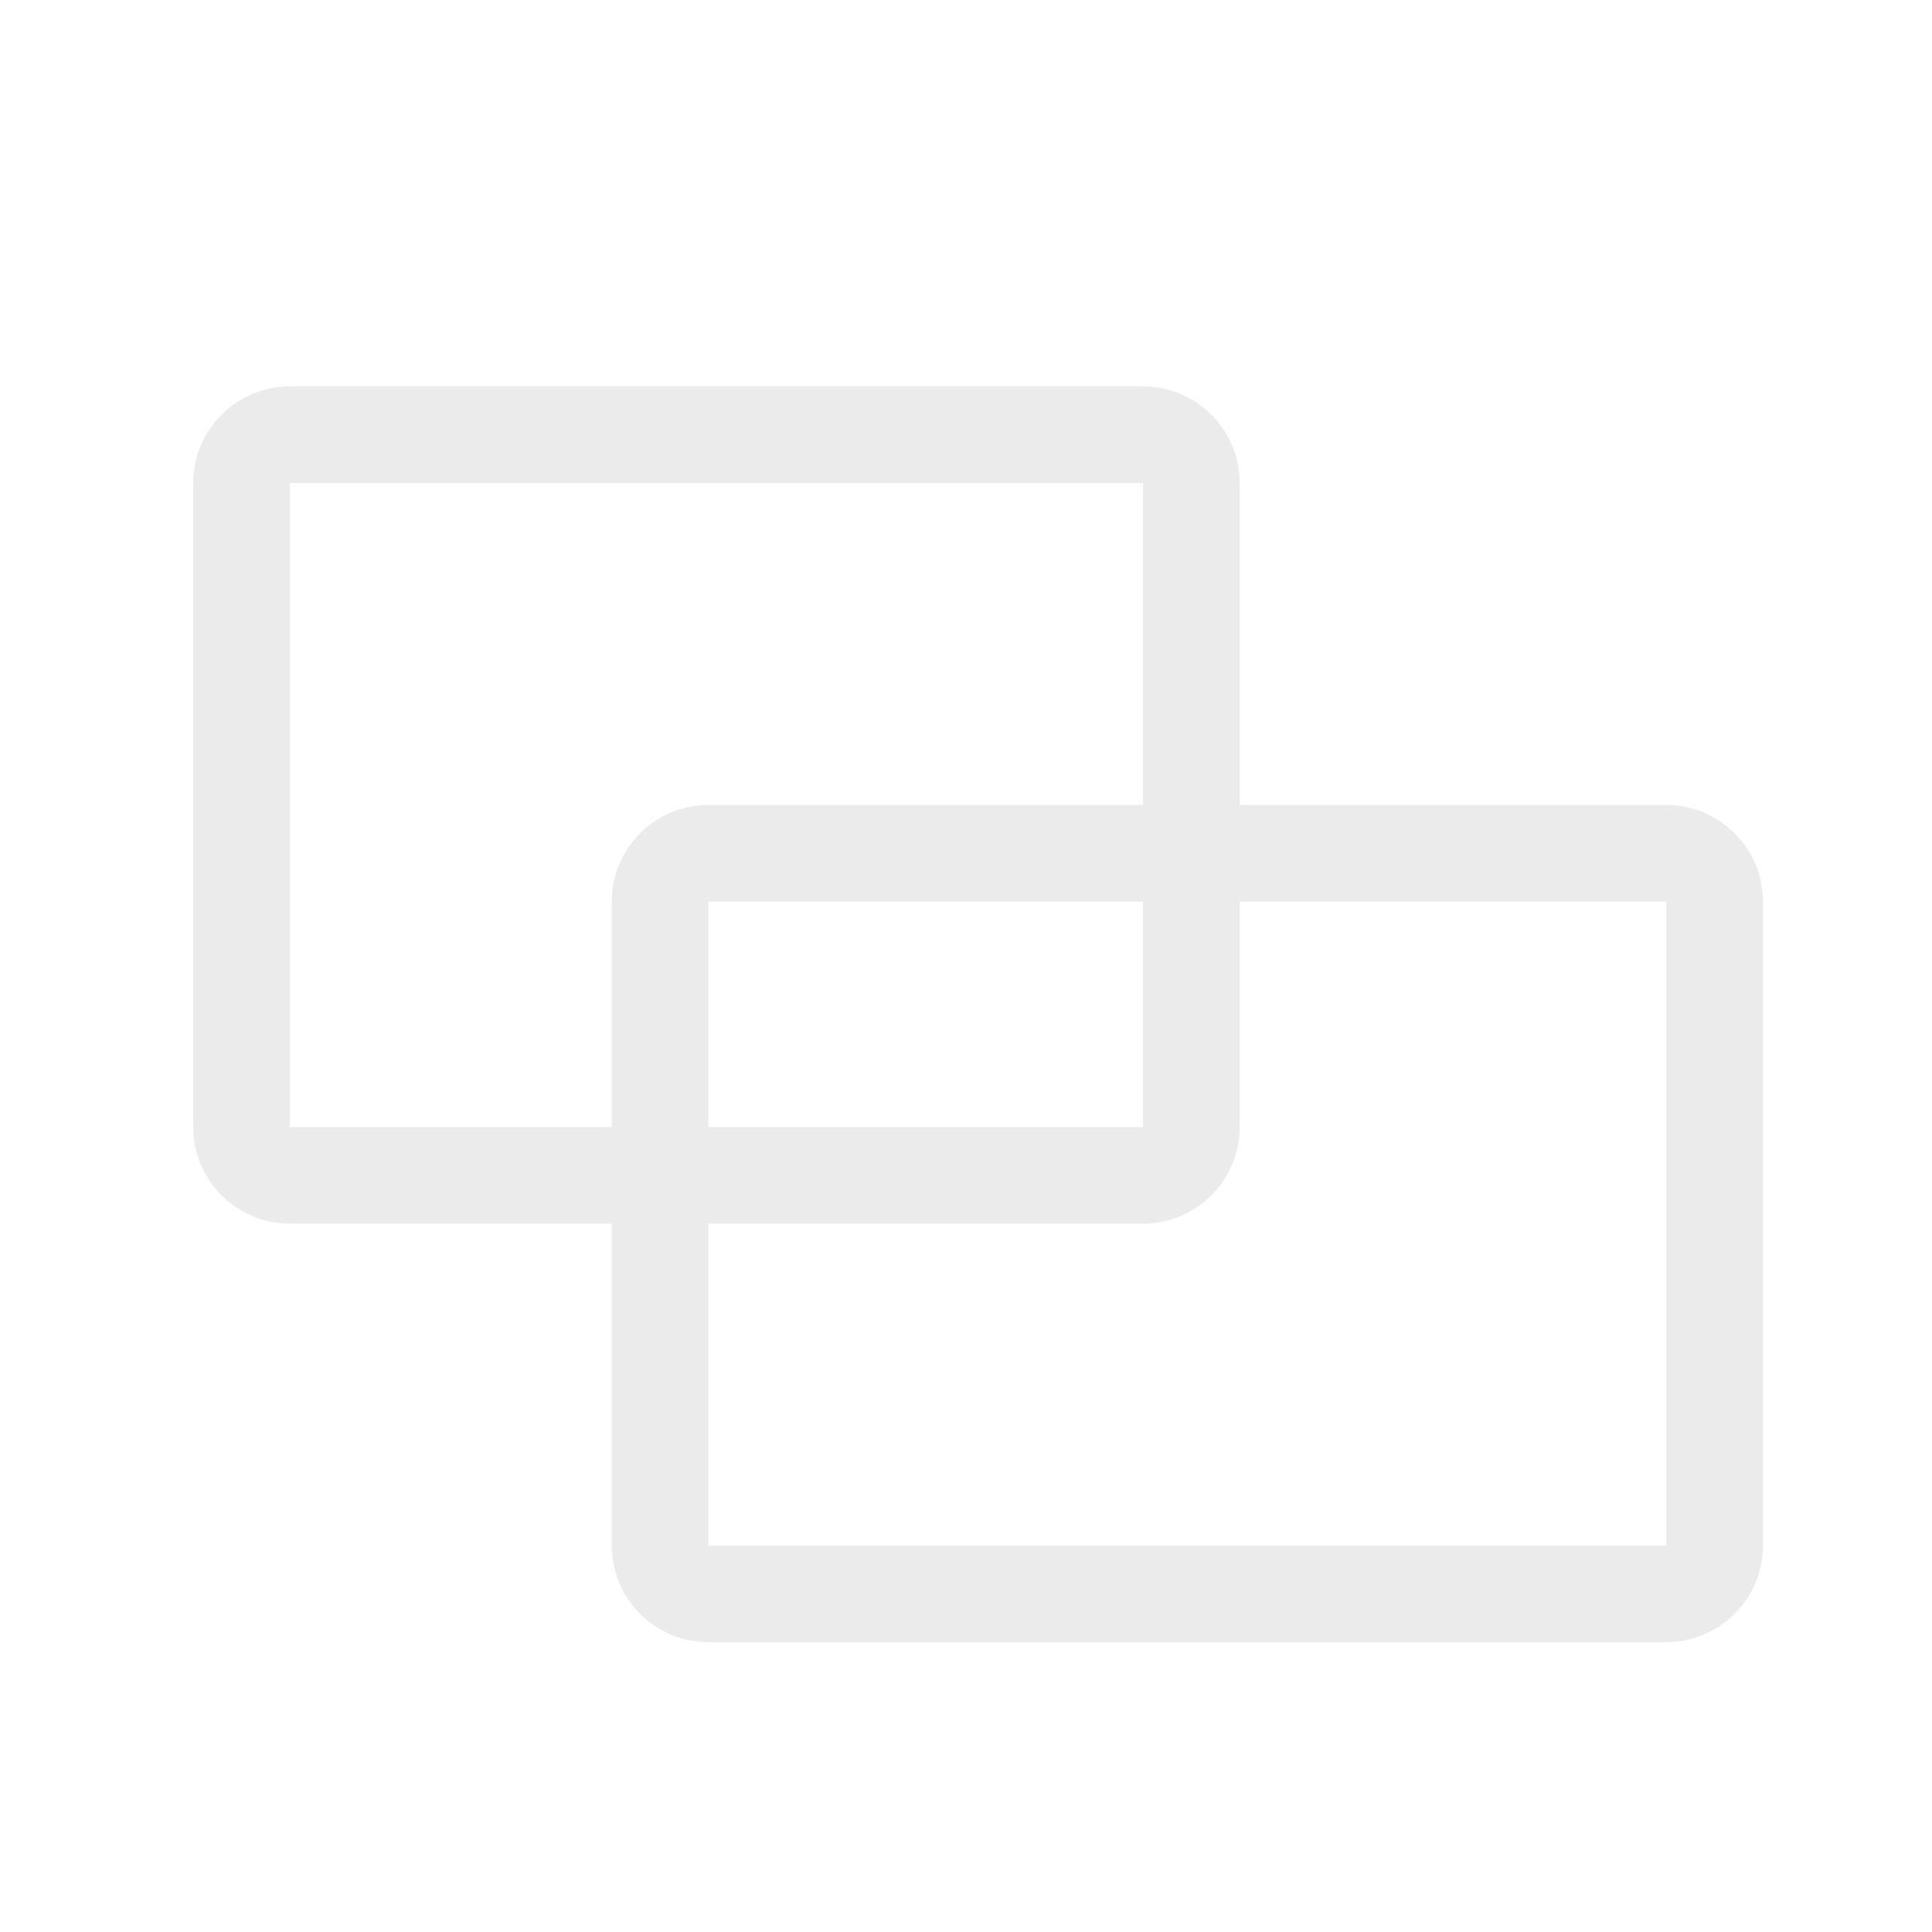
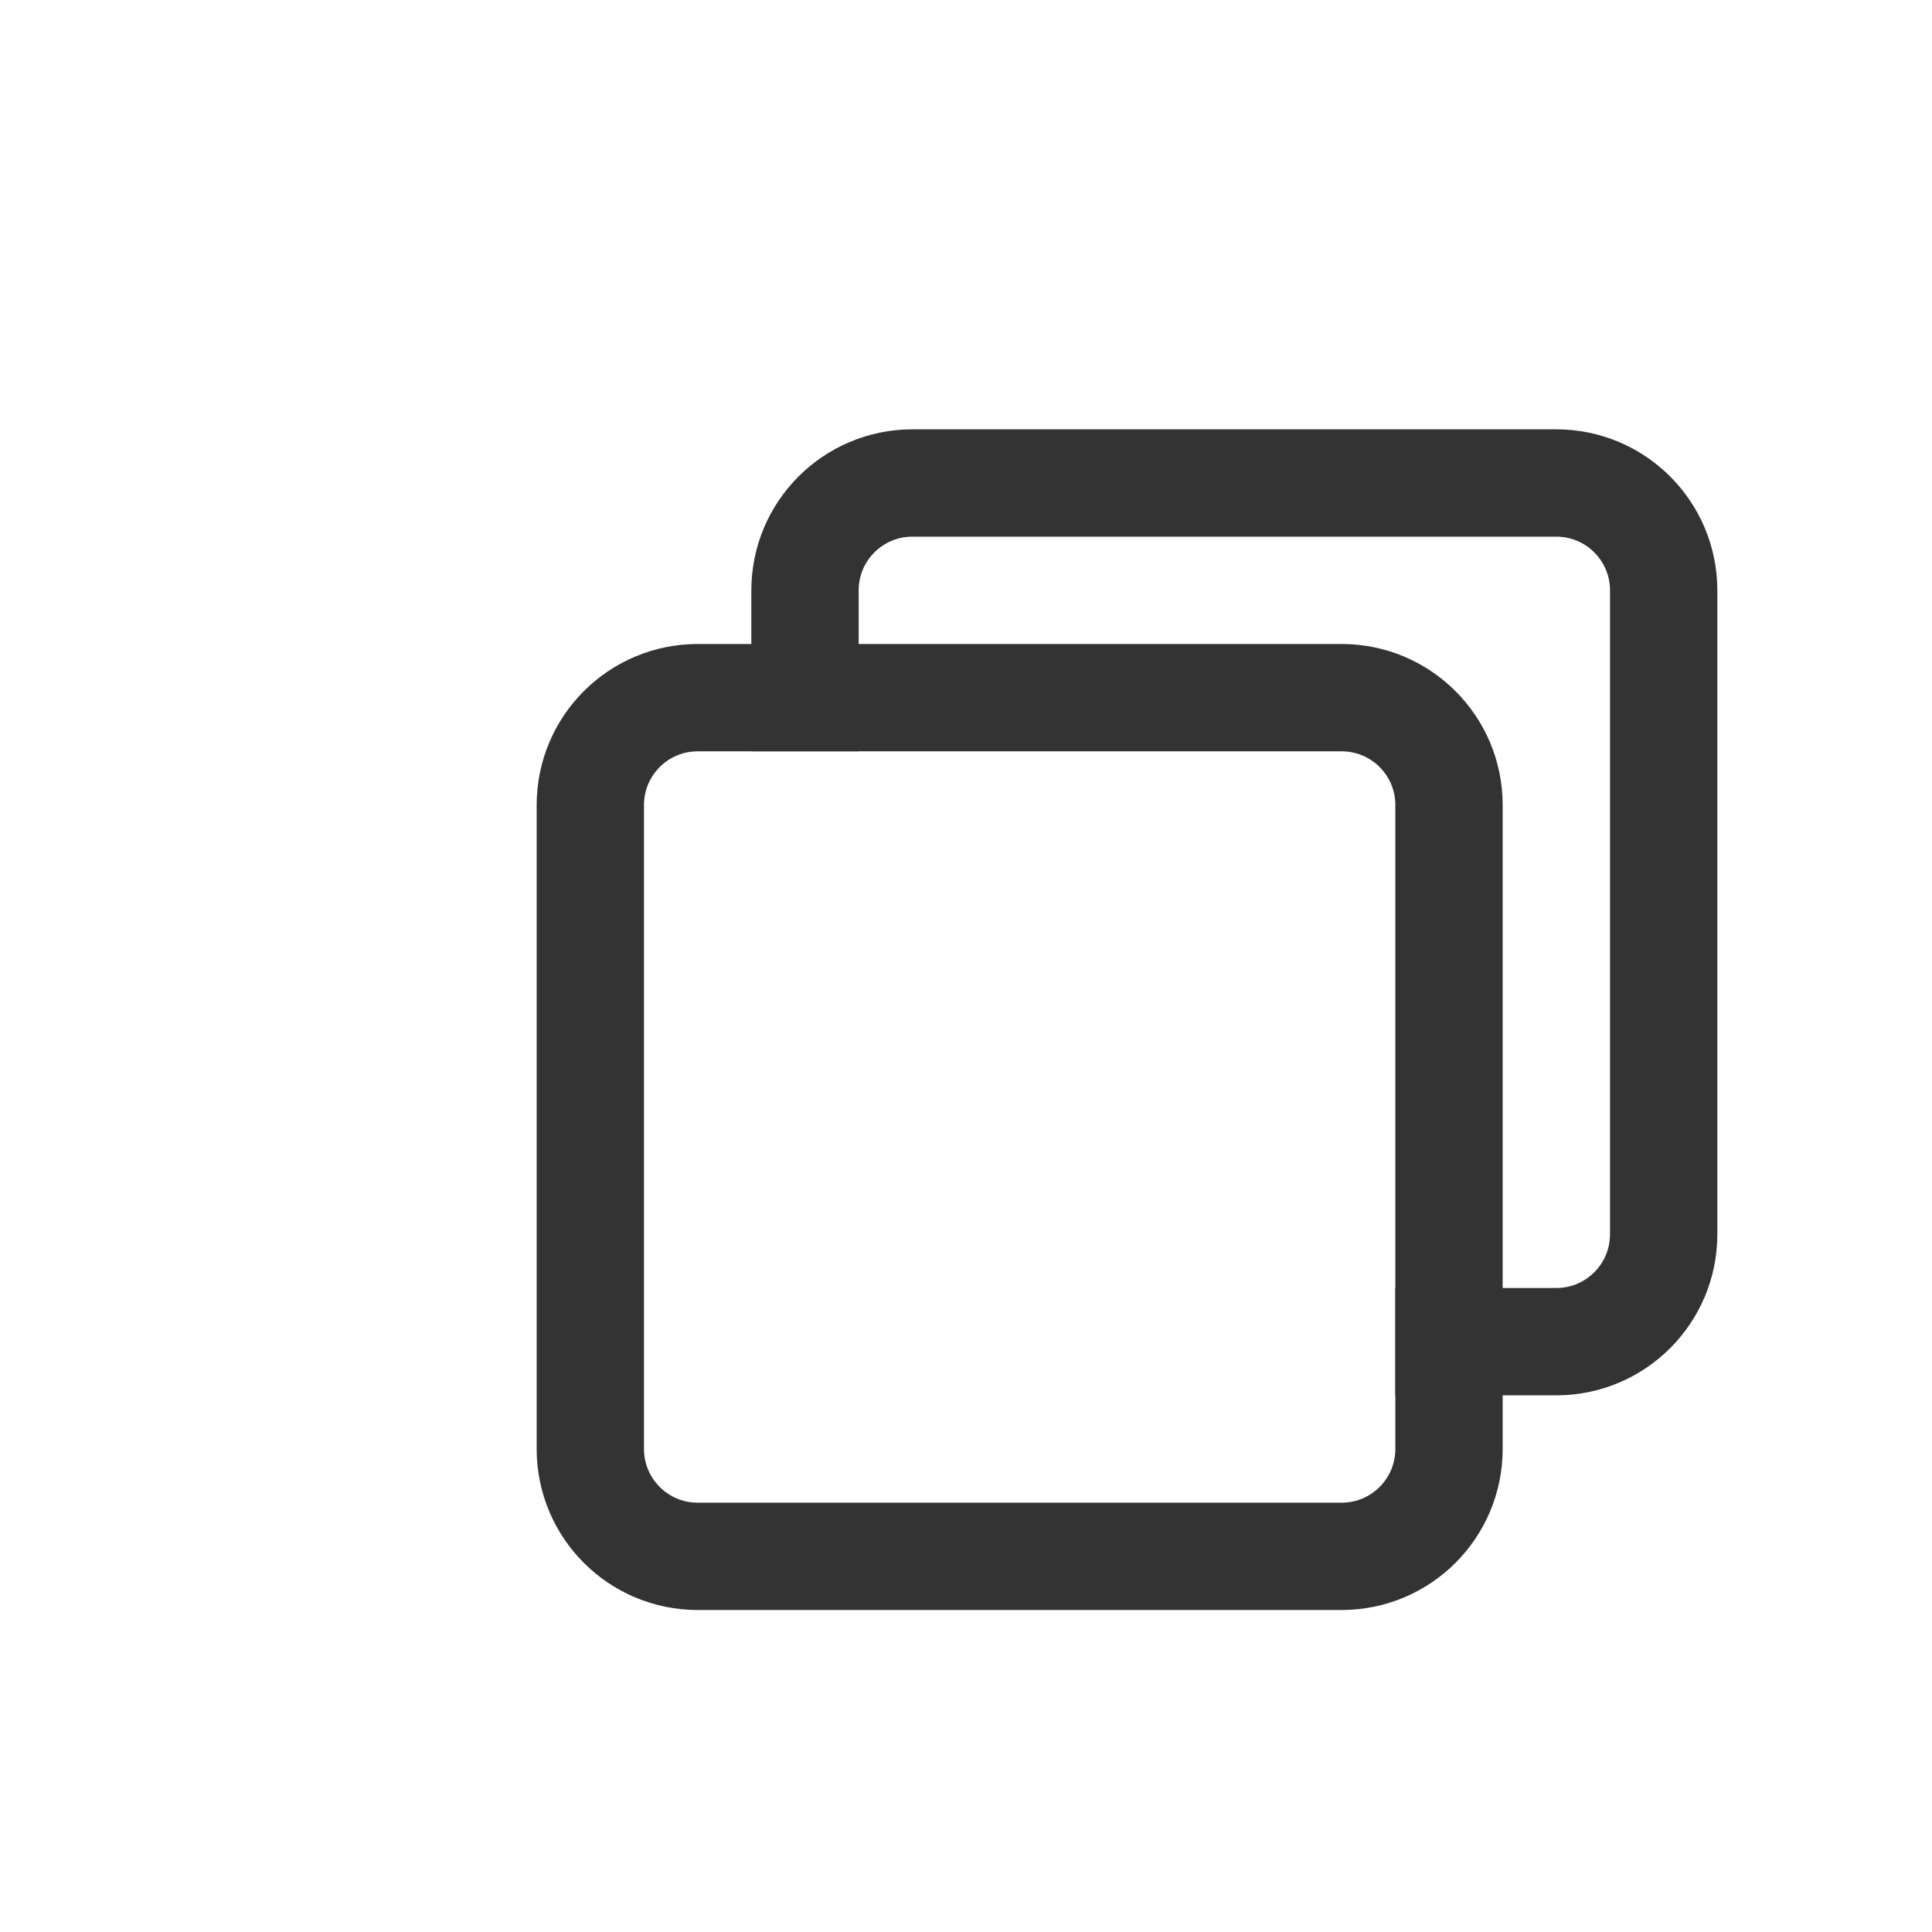
- <svg xmlns="http://www.w3.org/2000/svg" width="20" height="20" viewBox="0 0 20 20" fill="none">
-   <rect x="2.5" y="4.5" width="9.833" height="7.667" rx="0.5" stroke="#EBEBEB" />
-   <rect x="6.833" y="8.833" width="10.917" height="7.667" rx="0.5" stroke="#EBEBEB" />
+ <svg xmlns="http://www.w3.org/2000/svg" width="18px" height="18px" viewBox="0 0 18 18" version="1.1">
+   <g id="topbar_win" stroke="none" fill="none" fill-rule="evenodd" stroke-linecap="square" stroke-linejoin="round" stroke-width="1">
+     <g id="编组" stroke="#333333">
+       <rect id="矩形" x="5.5" y="6.5" width="8" height="8" rx="1" />
+       <path d="M7.5,6.5 L7.5,5.5 C7.5,4.948 7.948,4.5 8.5,4.5 L14.5,4.5 C15.052,4.5 15.5,4.948 15.5,5.5 L15.5,11.5 C15.5,12.052 15.052,12.5 14.5,12.5 L13.5,12.5" id="路径" />
+     </g>
+   </g>
</svg>
